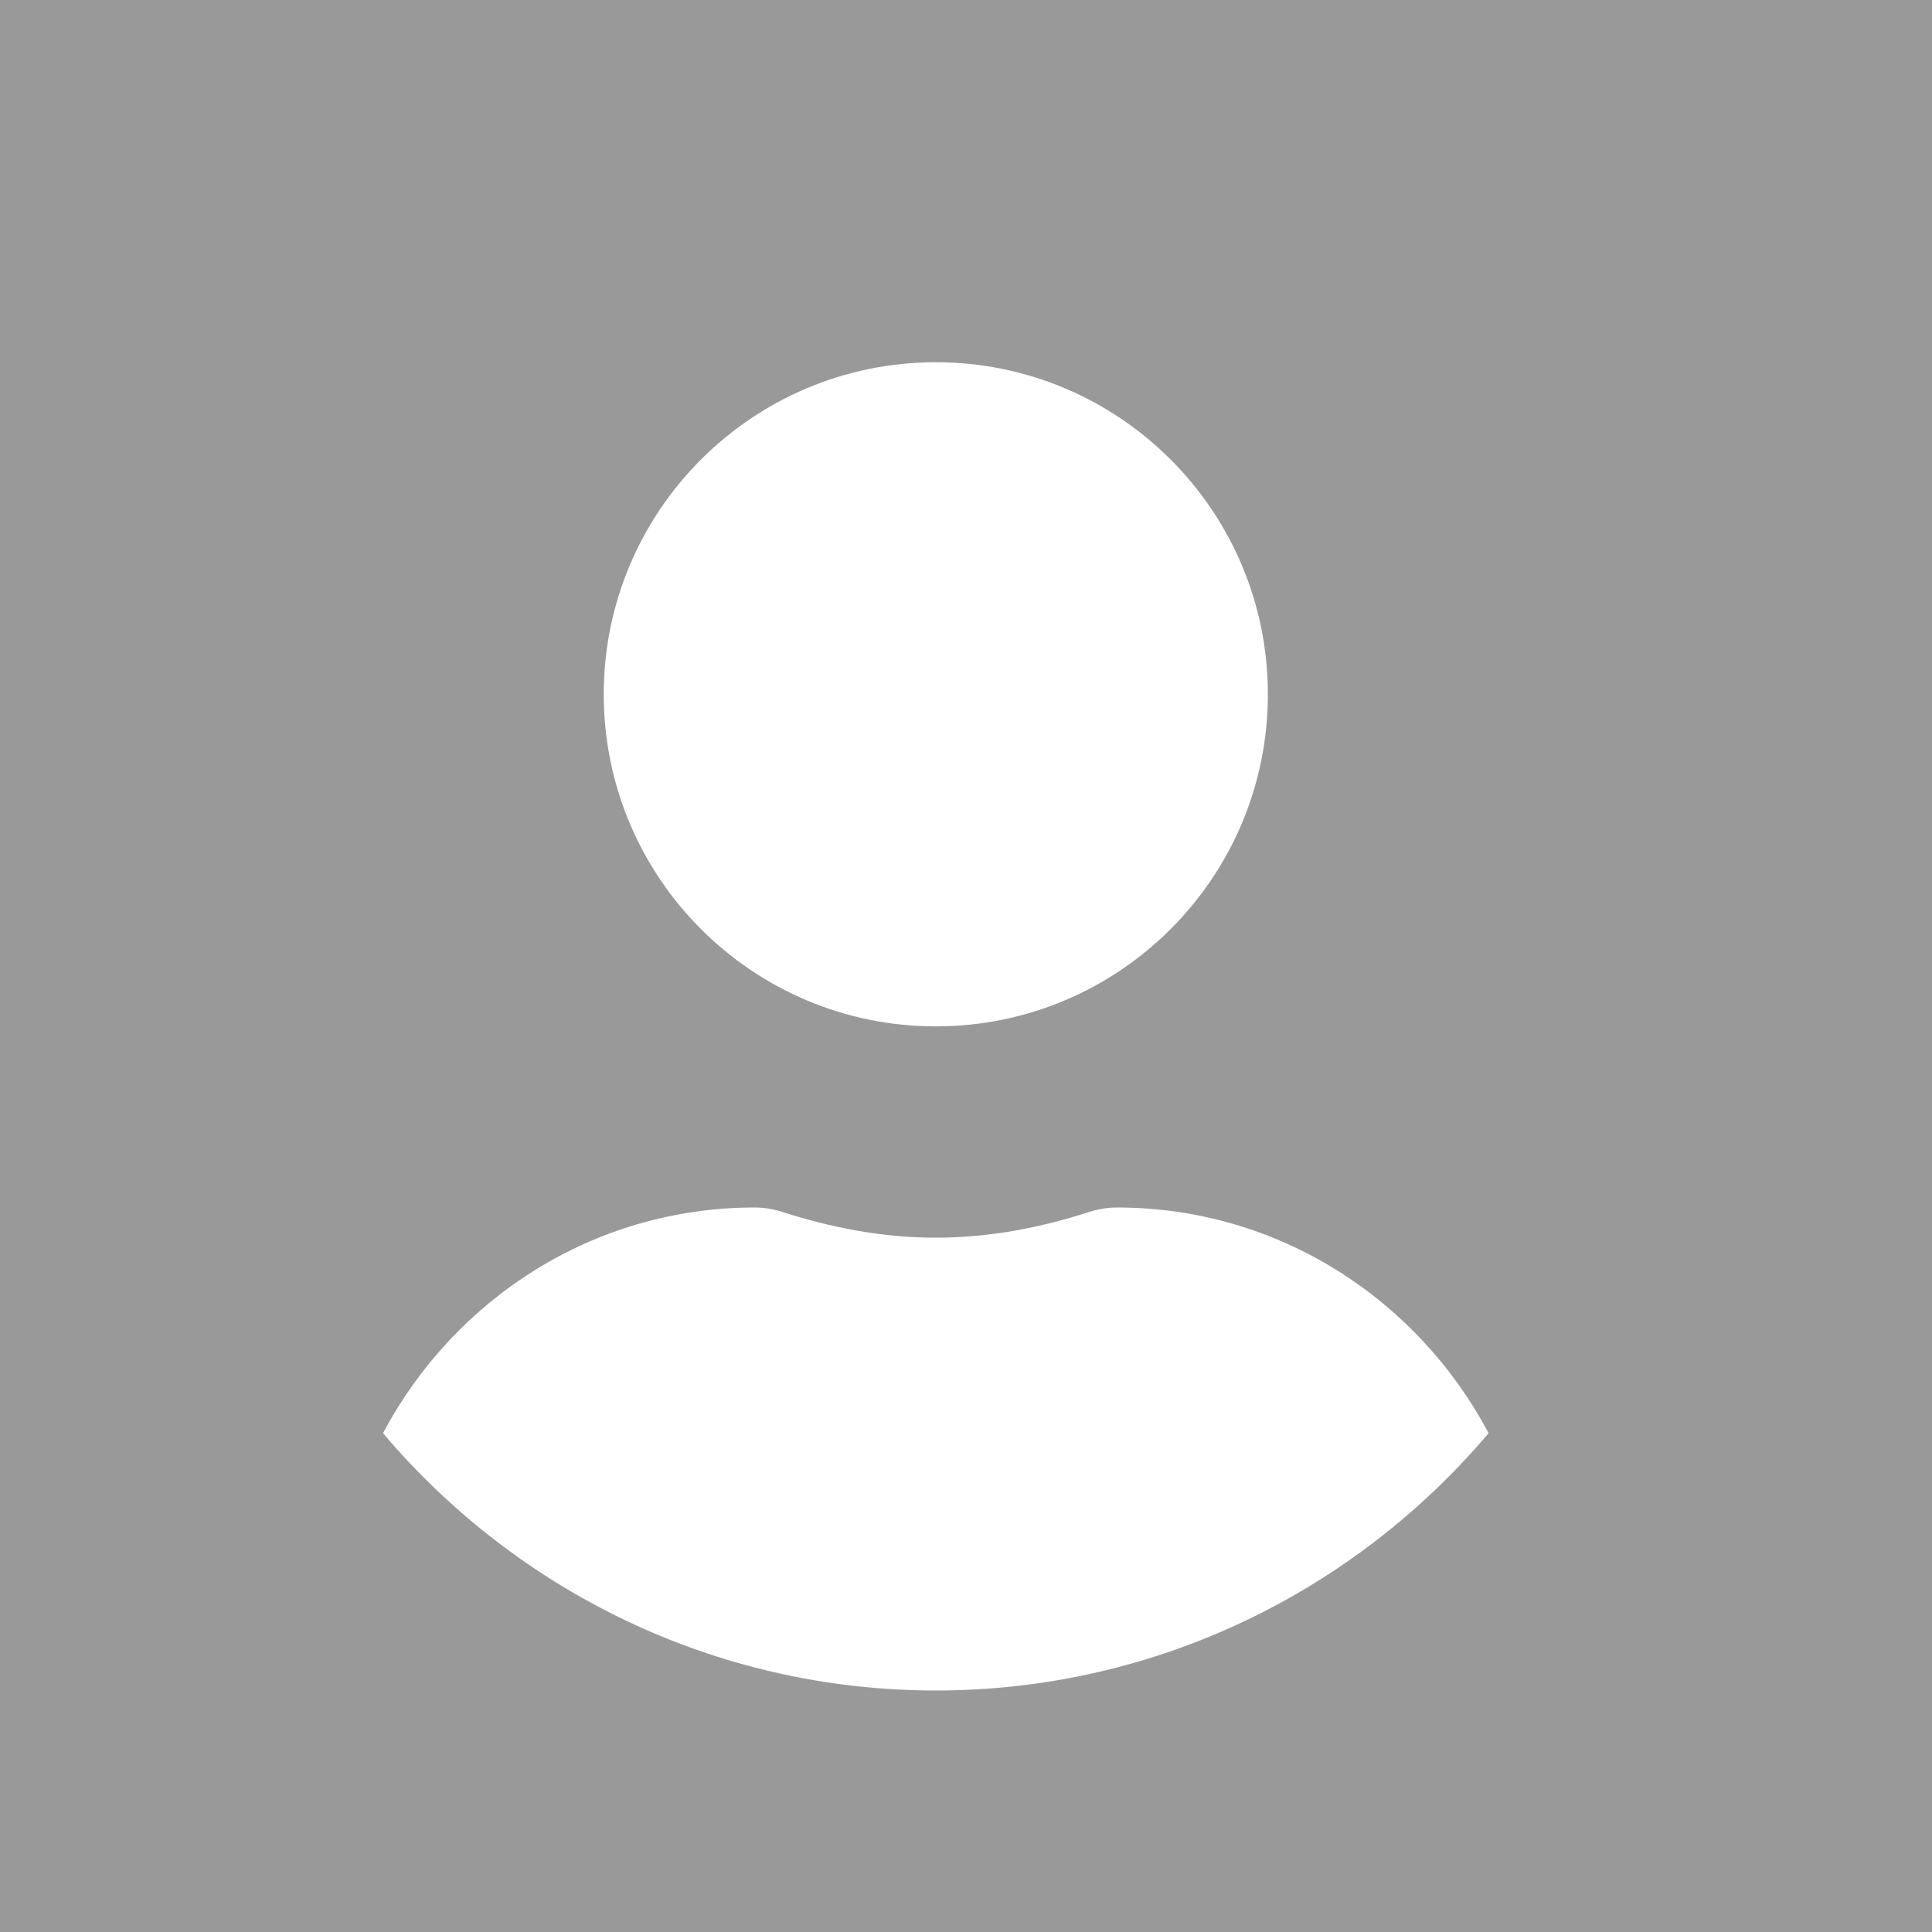
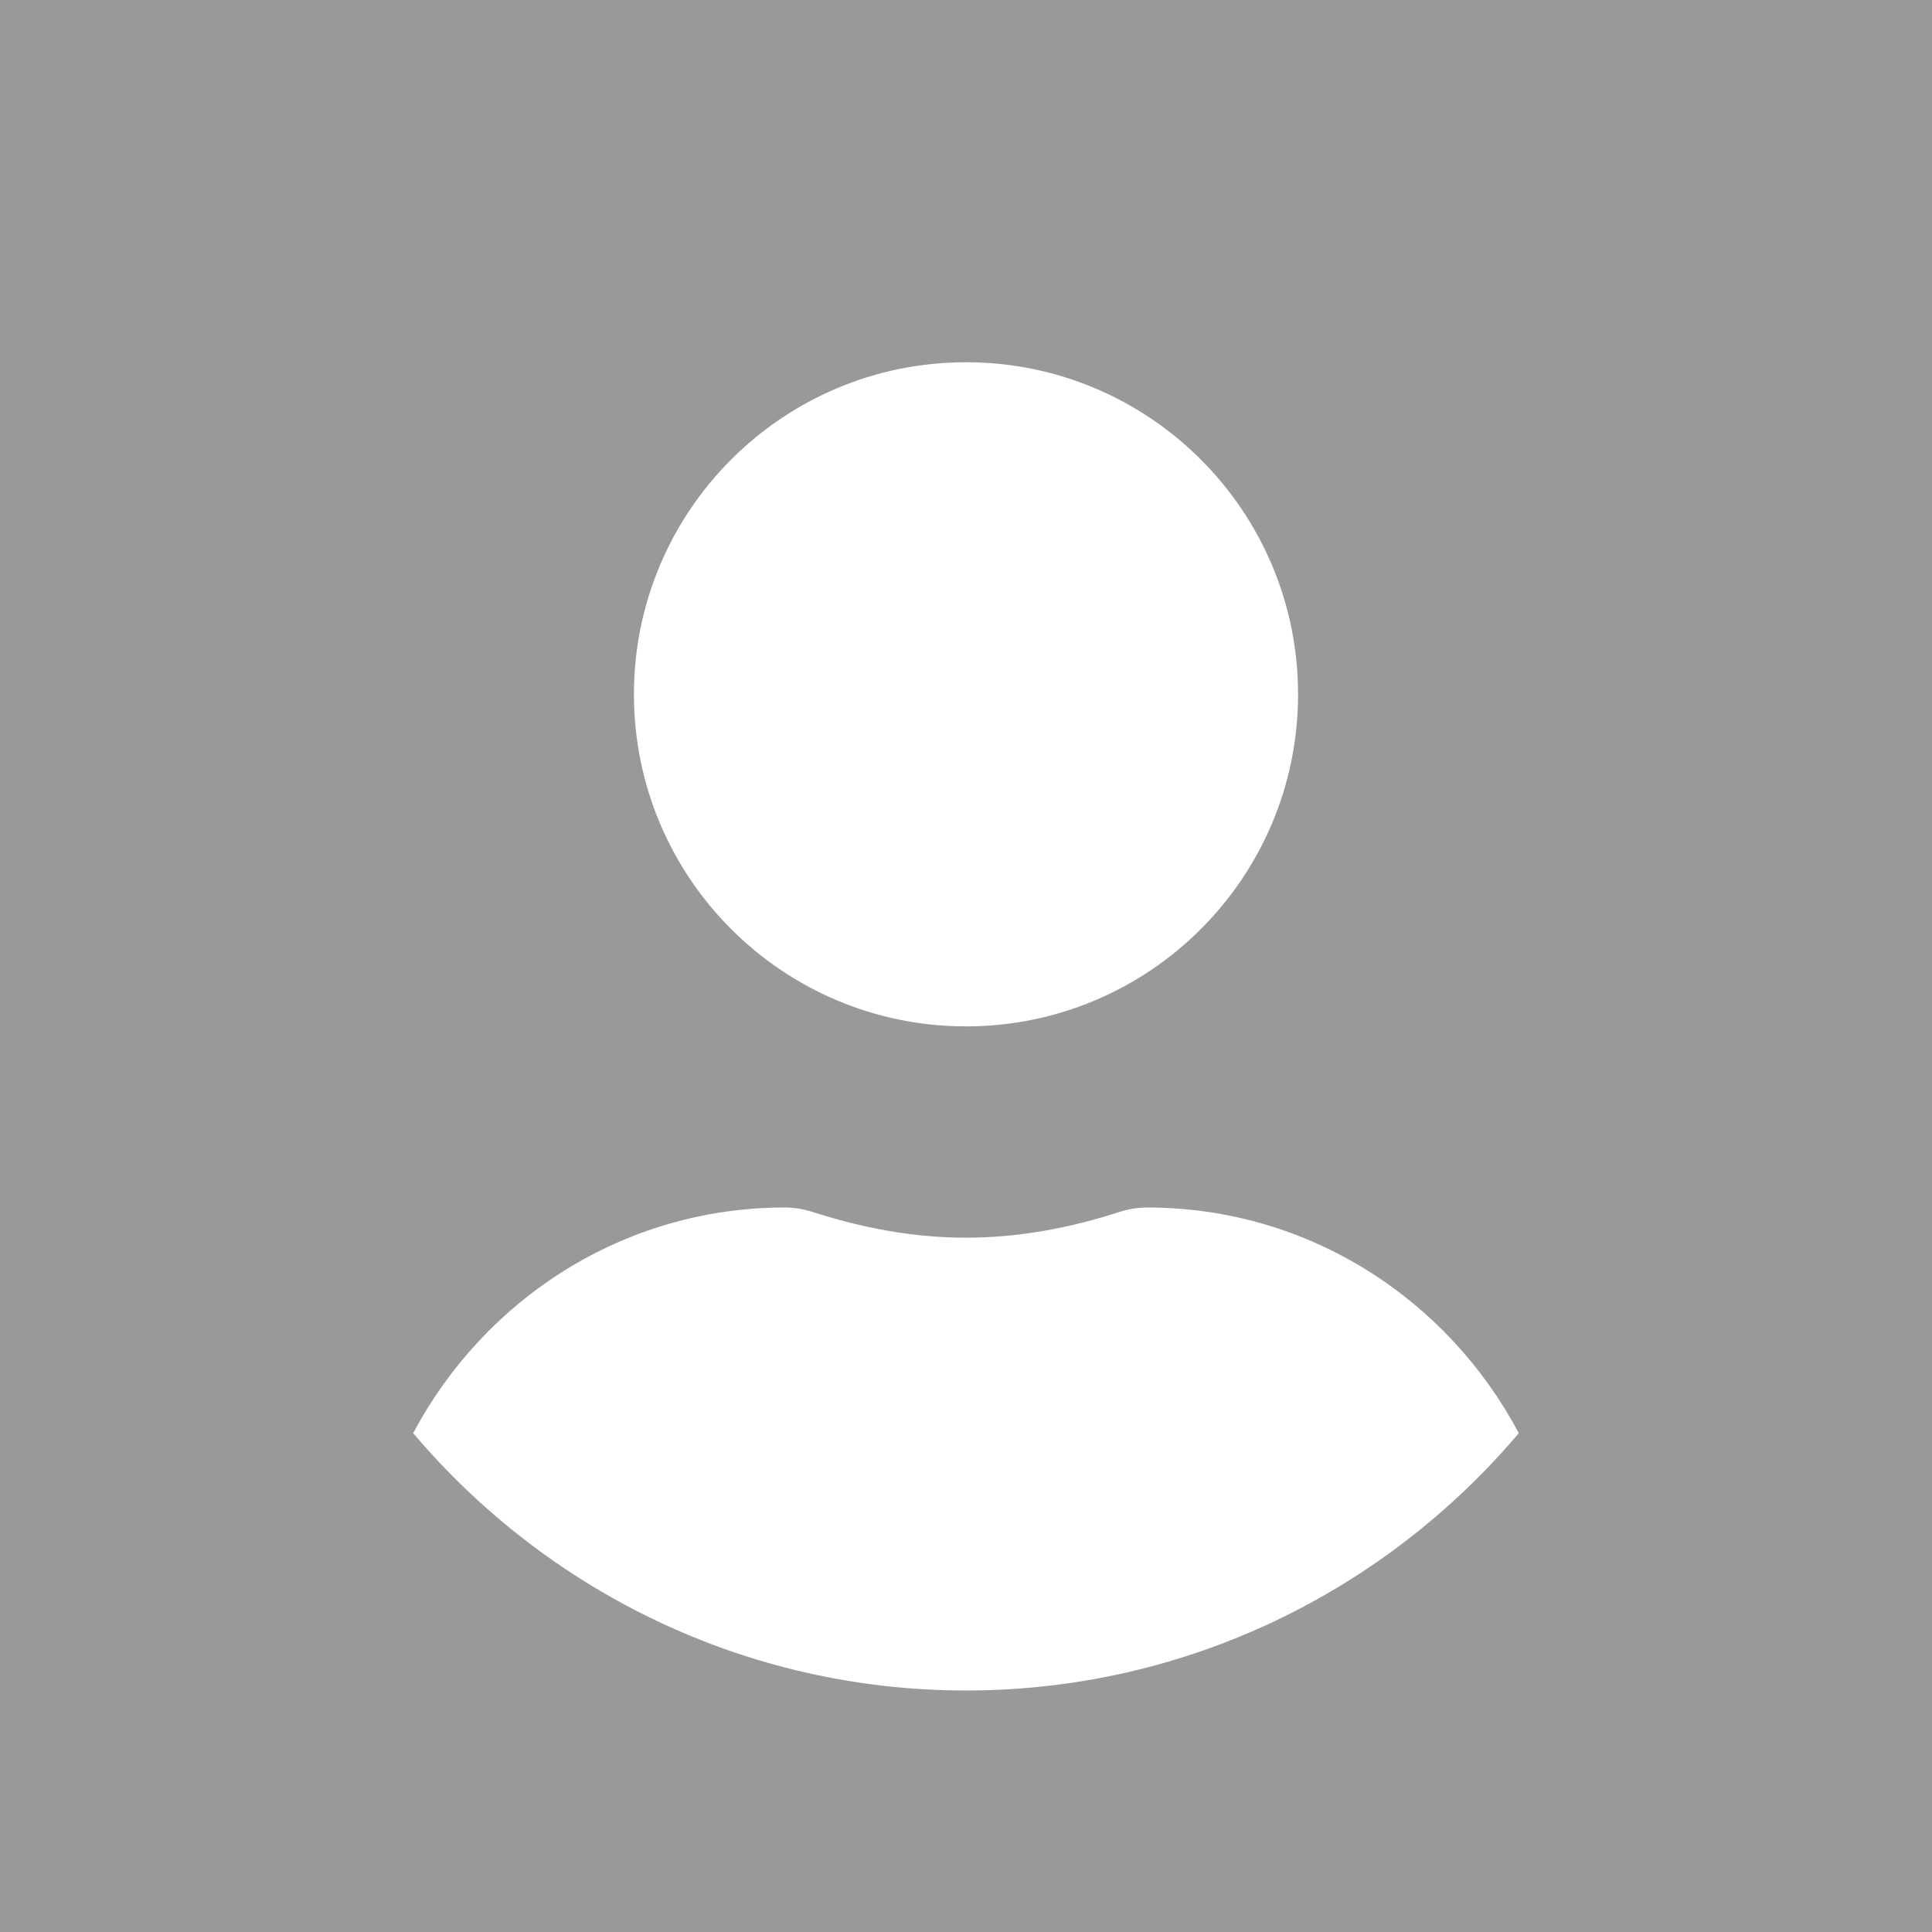
- <svg xmlns="http://www.w3.org/2000/svg" viewBox="0 0 512 512">
-   <path d="M0 0h512v512H0z" fill="#999999" />
-   <path d="M248 96c48.6 0 88 39.4 88 88s-39.4 88-88 88-88-39.4-88-88 39.4-88 88-88zm0 352c-58.7 0-111.3-26.6-146.5-68.2 18.8-35.4 55.6-59.8 98.5-59.8 2.4 0 4.8.4 7.1 1.1 13 4.2 26.6 6.9 40.9 6.9 14.3 0 28-2.7 40.9-6.9 2.3-.7 4.7-1.1 7.1-1.1 42.9 0 79.7 24.4 98.5 59.8C359.3 421.4 306.7 448 248 448z" fill="#fff" />
+ <svg xmlns="http://www.w3.org/2000/svg" viewBox="0 0 512 512" version="1.1" id="svg6">
+   <defs id="defs10" />
+   <path d="M0 0h512v512H0z" fill="#999999" id="path2" />
+   <path d="m 256,96 c 48.6,0 88,39.4 88,88 0,48.6 -39.4,88 -88,88 -48.6,0 -88,-39.4 -88,-88 0,-48.6 39.4,-88 88,-88 z m 0,352 C 197.3,448 144.7,421.4 109.5,379.8 128.3,344.4 165.1,320 208,320 c 2.4,0 4.8,0.4 7.1,1.1 13,4.2 26.6,6.9 40.9,6.9 14.3,0 28,-2.7 40.9,-6.9 2.3,-0.7 4.7,-1.1 7.1,-1.1 42.9,0 79.7,24.4 98.5,59.8 C 367.3,421.4 314.7,448 256,448 Z" fill="#ffffff" id="path4" />
</svg>
